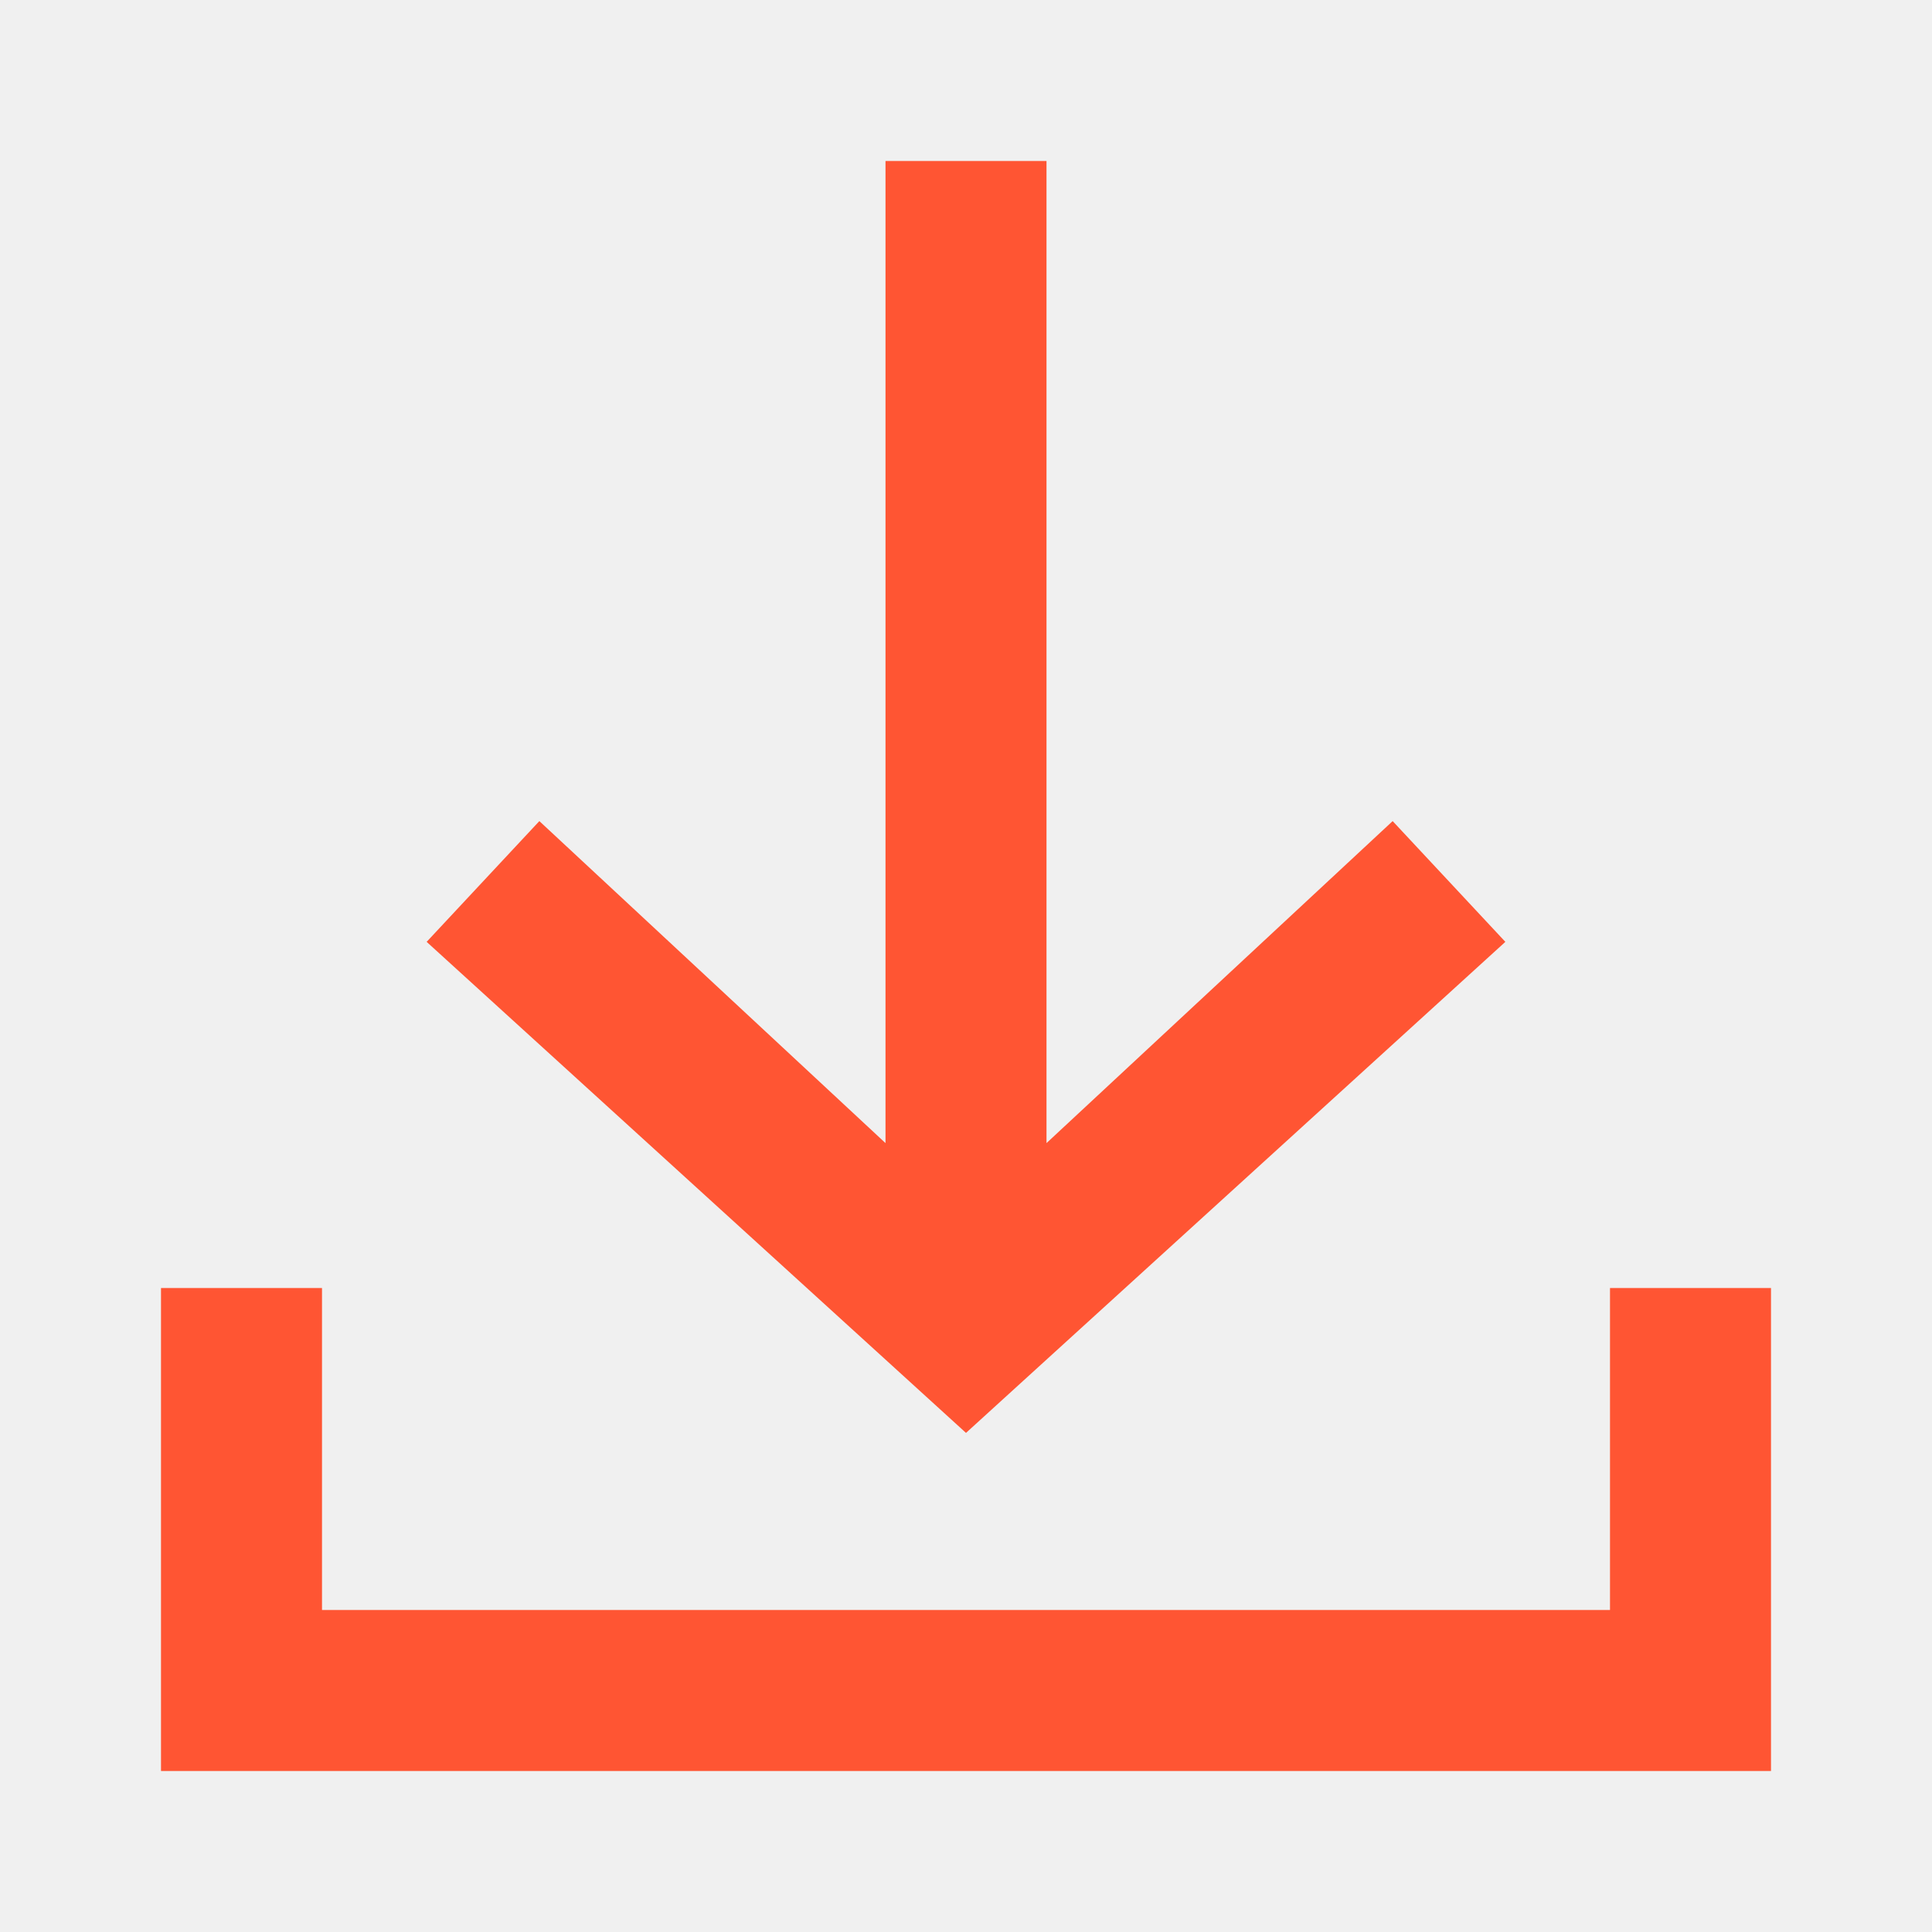
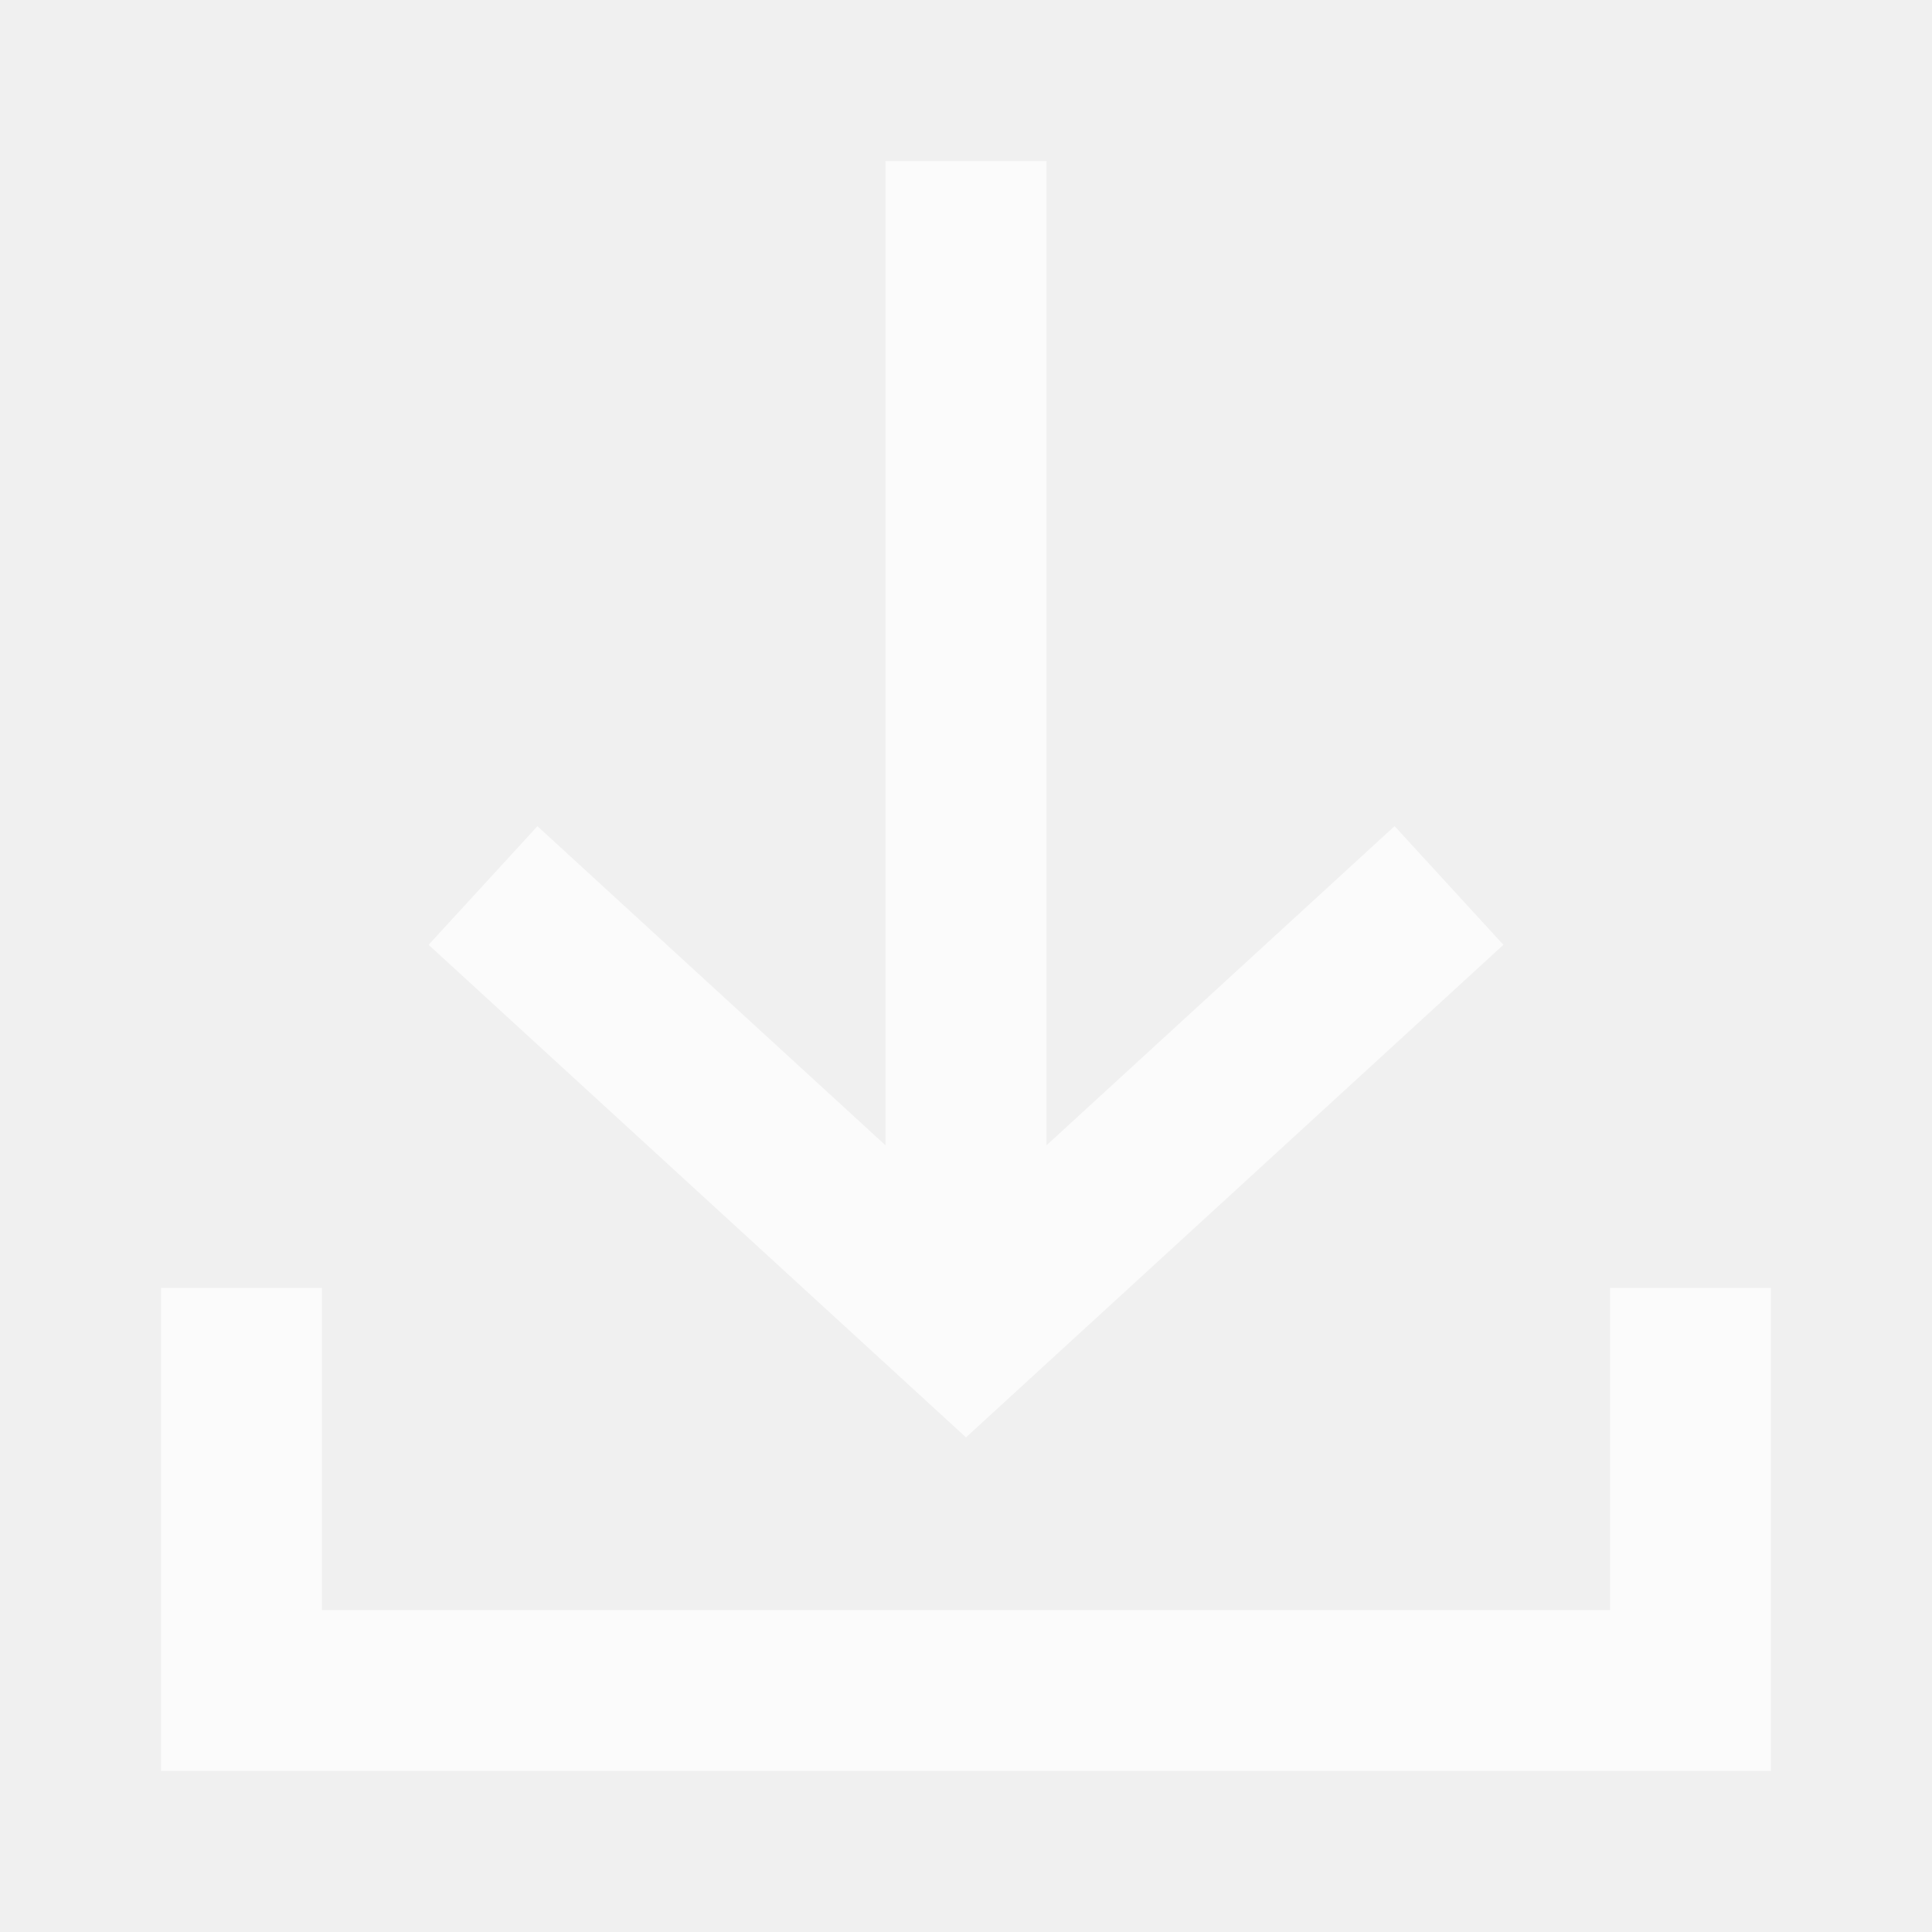
- <svg xmlns="http://www.w3.org/2000/svg" version="1.1" id="ic-transaction-received" x="0px" y="0px" viewBox="0 0 600 600" style="enable-background:new 0 0 600 600;" xml:space="preserve">
-   <style type="text/css">
- 	.st0{fill:#FF5533;}
- 	.st1{fill:none;}
- </style>
-   <g id="Group_8834">
-     <path id="Path_18892" class="st0" d="M467.5,292.5l-35-37.5L325,355V50h-50v305L167.5,255l-35,37.5L300,445L467.5,292.5z" />
-     <path id="Path_18893" class="st0" d="M500,400v100H100V400H50v150h500V400H500z" />
+ <svg xmlns="http://www.w3.org/2000/svg" width="24" height="24" viewBox="0 0 24 24">
+   <defs>
+     <style type="text/css">
+             .cls-1{opacity:.7}.cls-2{fill:#fff}.cls-3{fill:none}
+         </style>
+   </defs>
+   <g id="ic-transaction-received" class="cls-1">
+     <g id="Group_8834" data-name="Group 8834">
+       <path id="Path_18892" d="M18.676 11.737l-1.352-1.475L13 14.227V2h-2v12.227l-4.324-3.964-1.352 1.474L12 17.856z" class="cls-2" data-name="Path 18892" />
+       <path id="Path_18893" d="M20 16v4H4v-4H2v6h20v-6z" class="cls-2" data-name="Path 18893" />
+     </g>
+     <path id="Rectangle_4413" d="M0 0h24v24H0z" class="cls-3" data-name="Rectangle 4413" />
  </g>
-   <path id="Rectangle_4413" class="st1" d="M0,0h600v600H0V0z" />
</svg>
